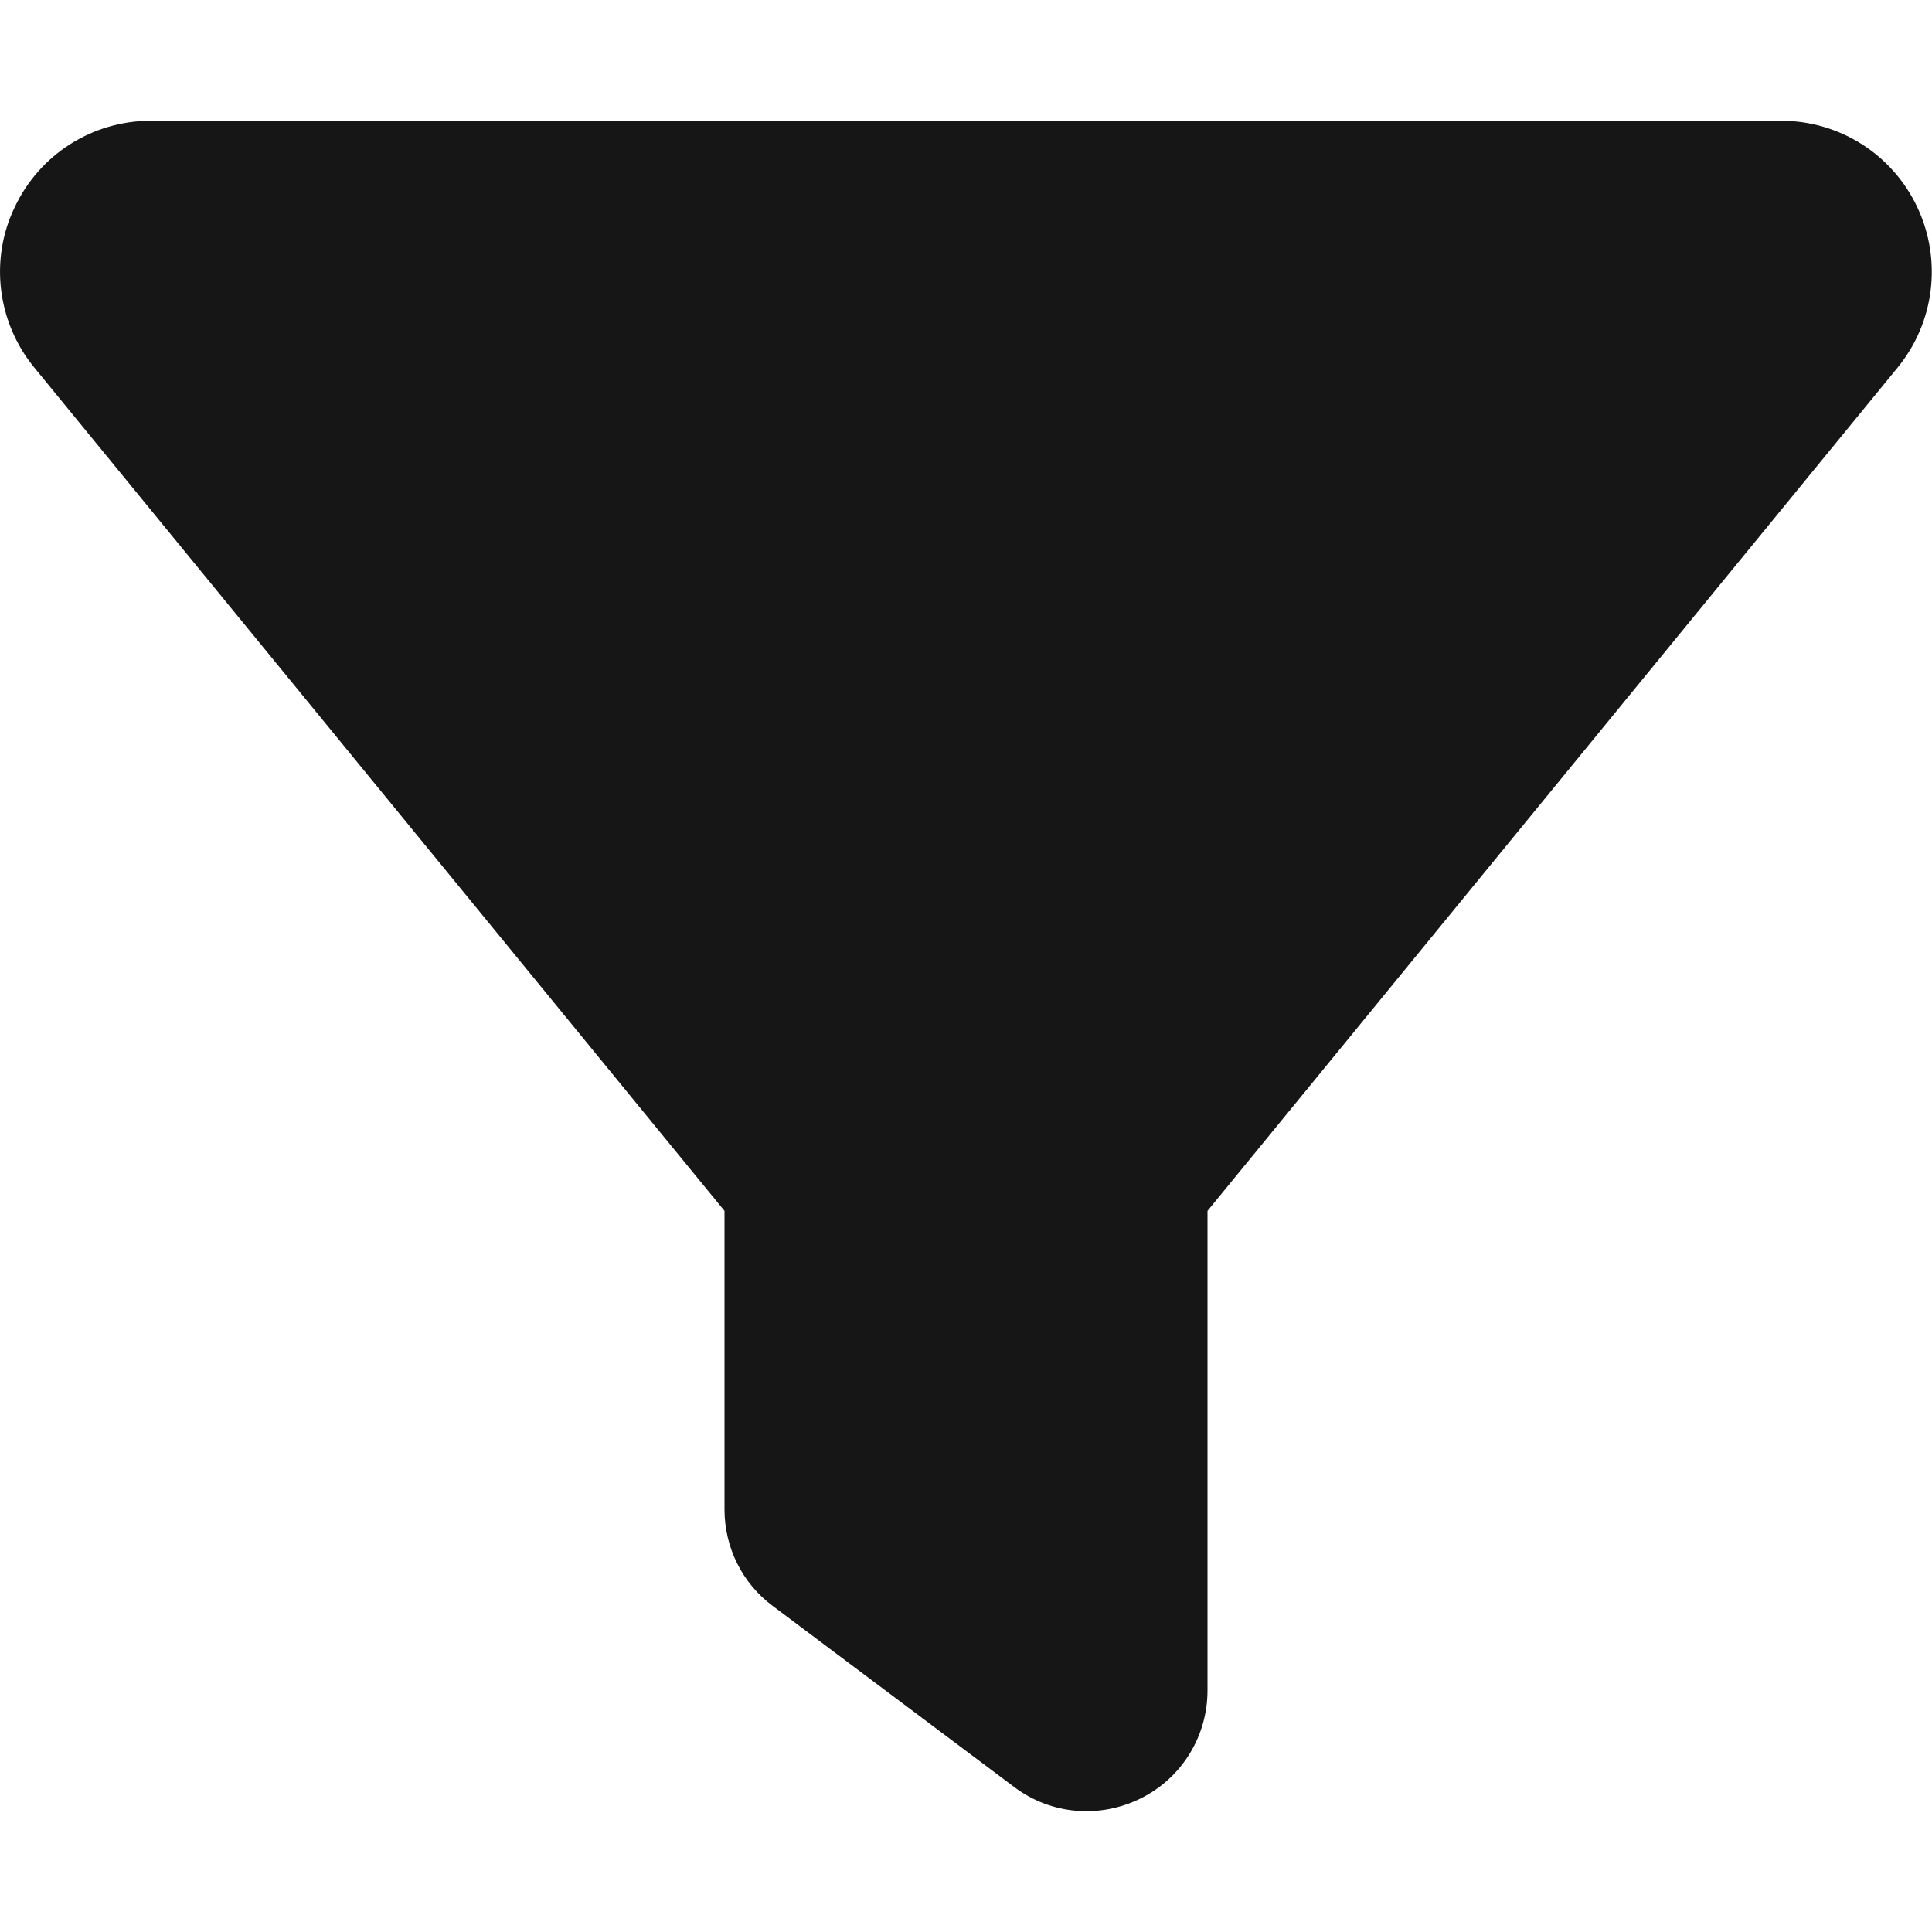
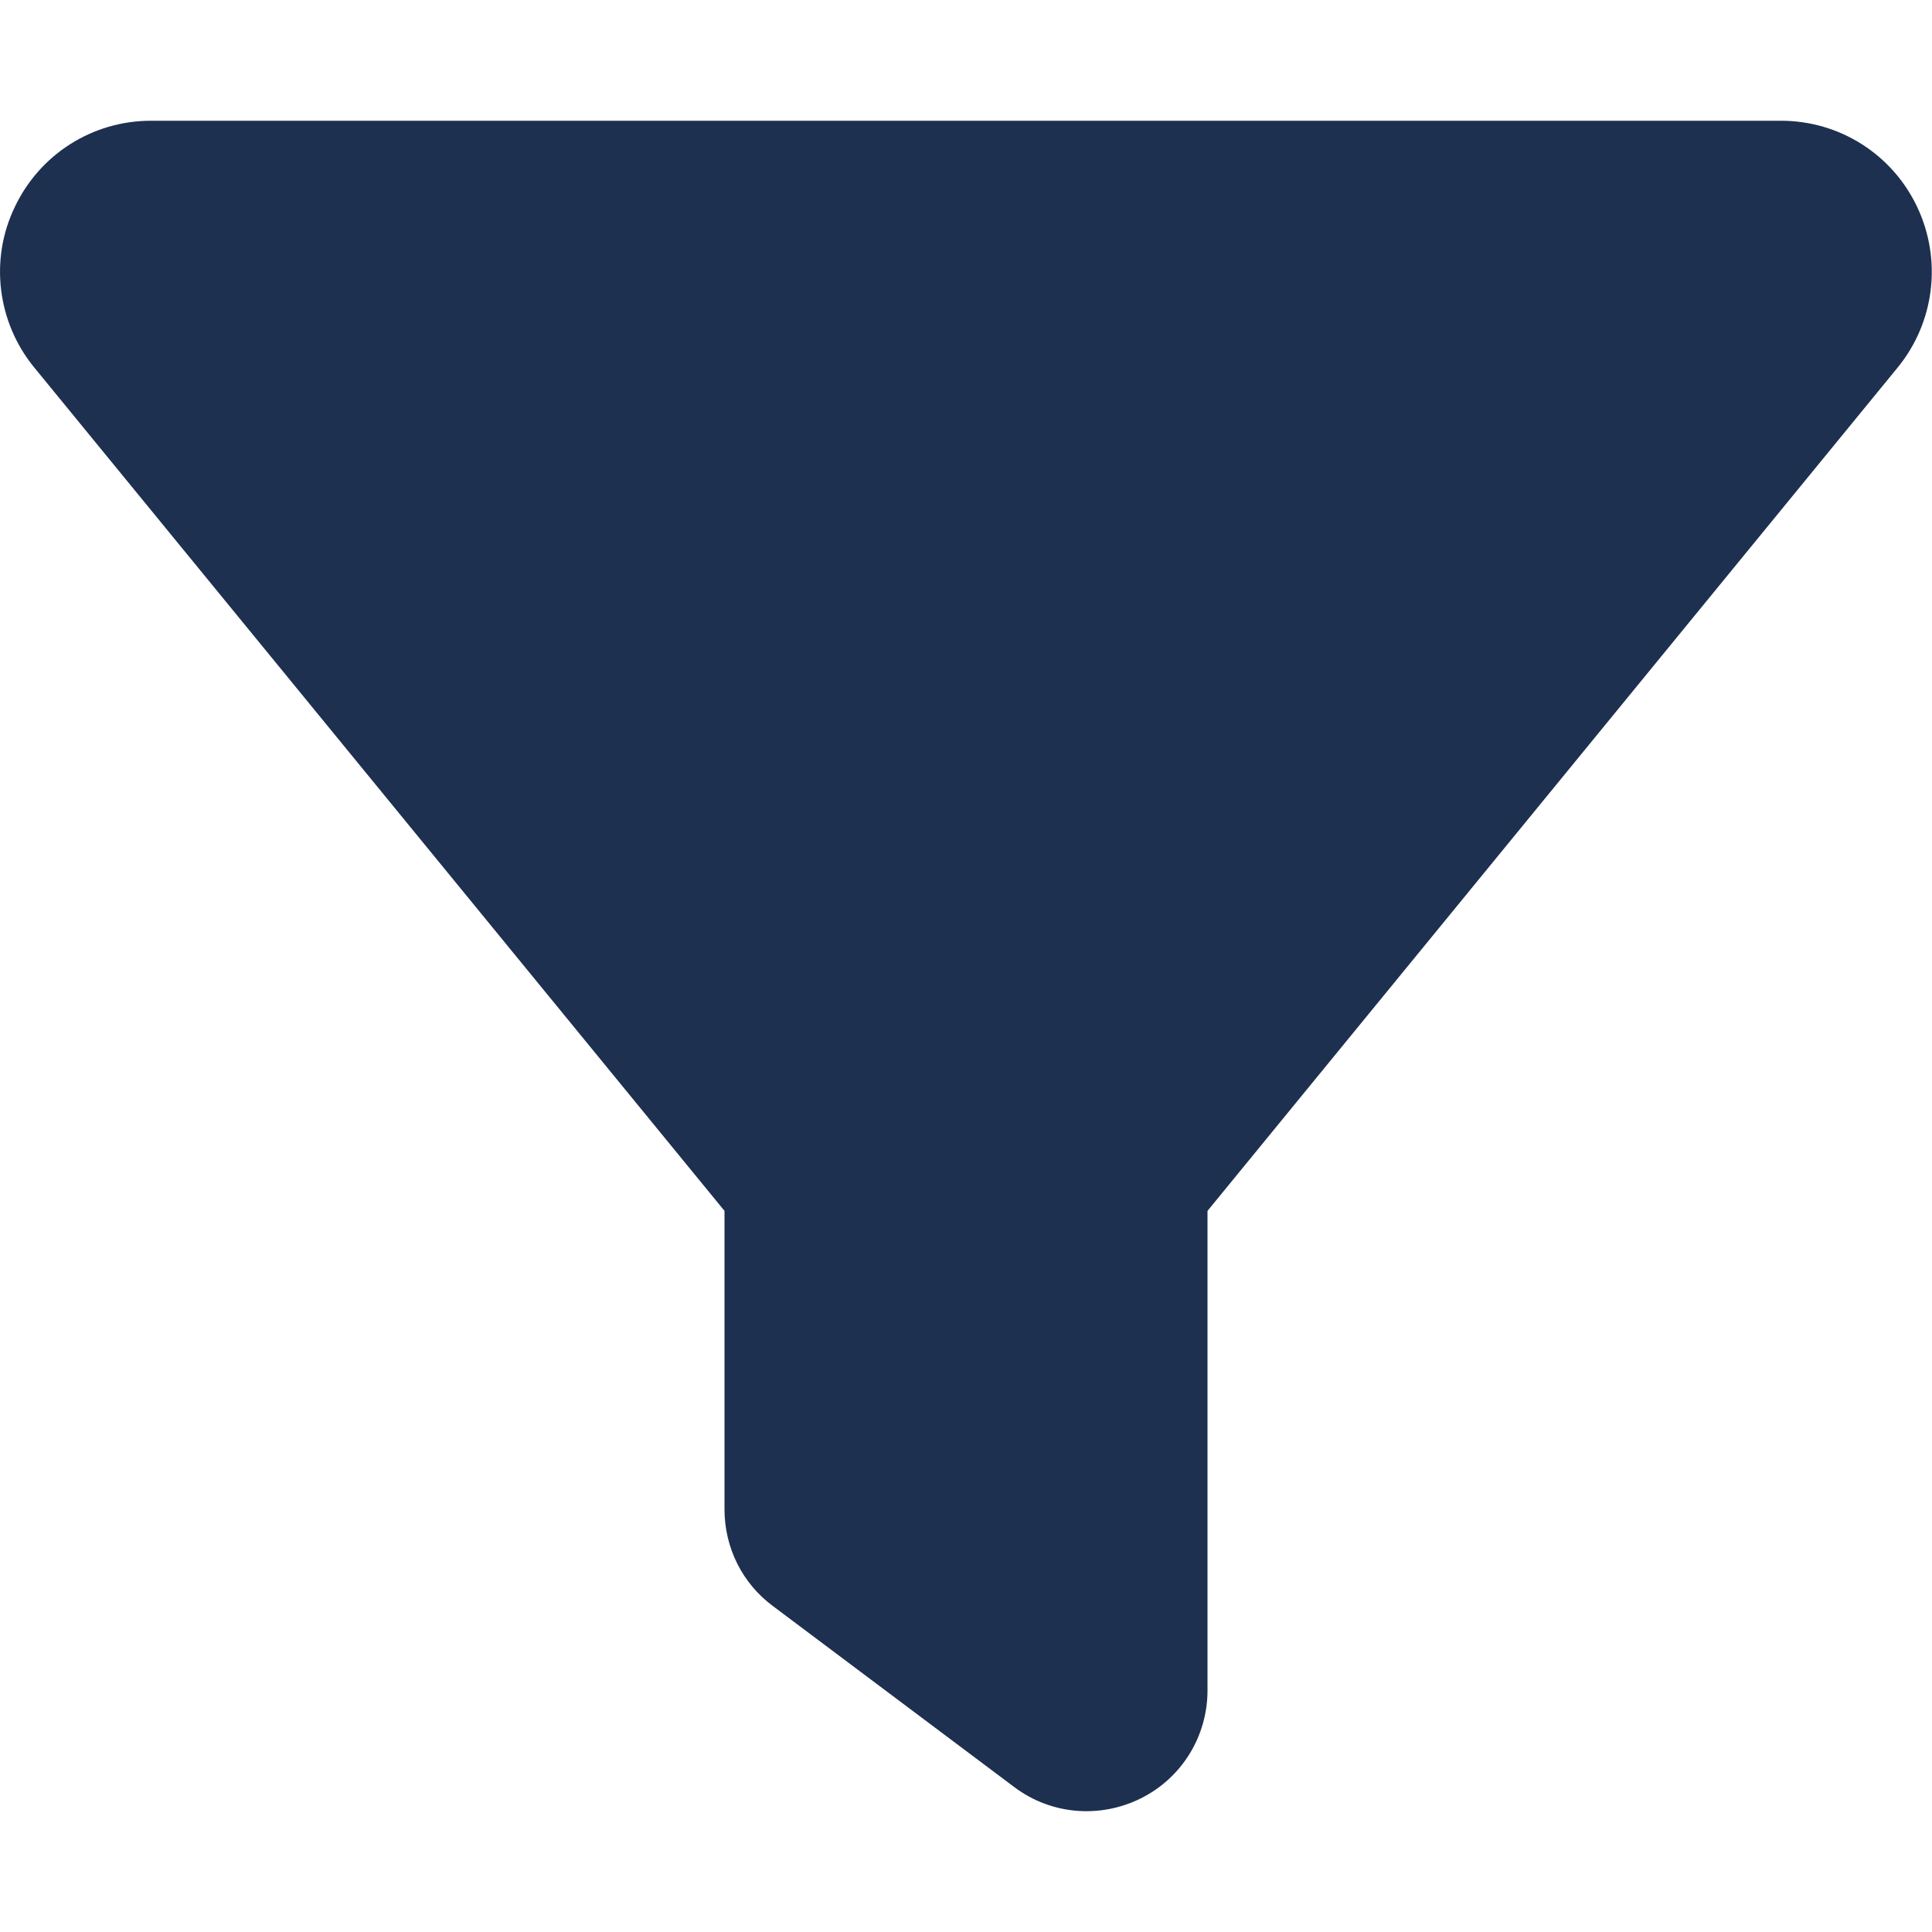
- <svg xmlns="http://www.w3.org/2000/svg" fill="#161616" viewBox="0 0 512 512">
+ <svg xmlns="http://www.w3.org/2000/svg" fill="#1e3050" viewBox="0 0 512 512">
  <path d="M3.9 54.9C10.5 40.9 24.5 32 40 32l432 0c15.5 0 29.5 8.9 36.1 22.9s4.6 30.5-5.2 42.5L320 320.9 320 448c0 12.1-6.8 23.2-17.7 28.6s-23.8 4.3-33.5-3l-64-48c-8.1-6-12.8-15.5-12.8-25.6l0-79.1L9 97.3C-.7 85.4-2.8 68.8 3.9 54.9z" />
</svg>
